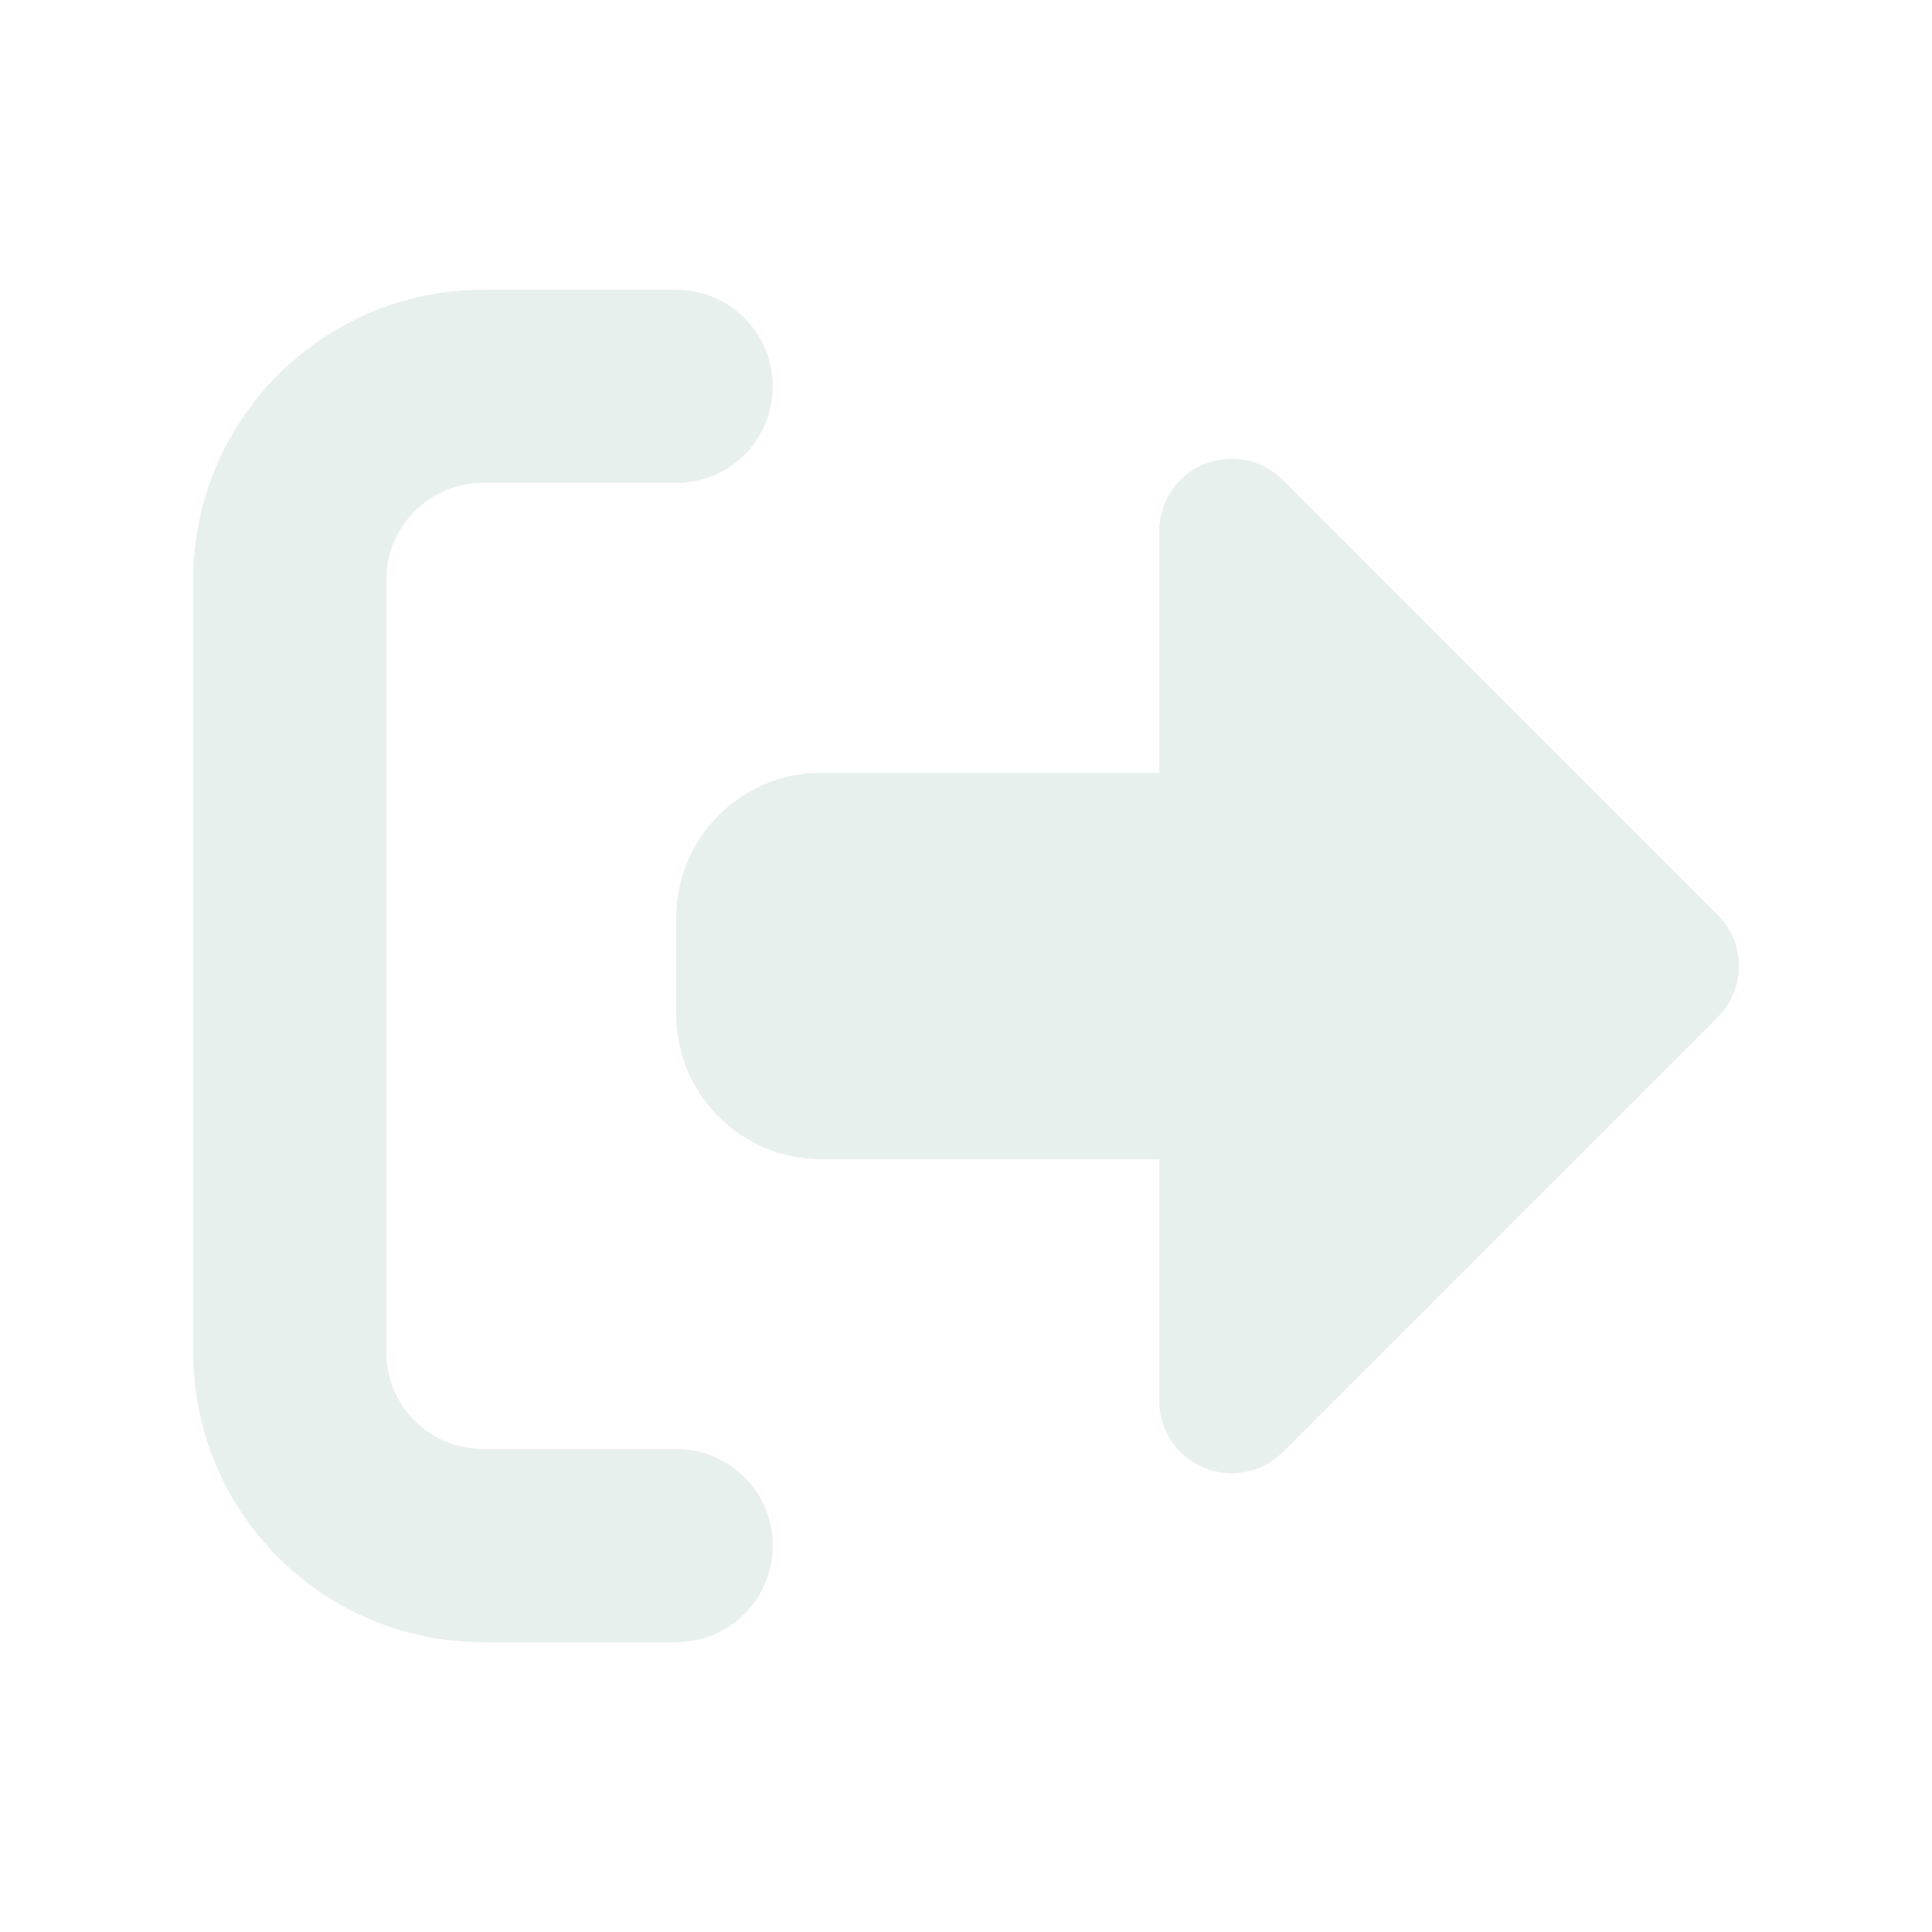
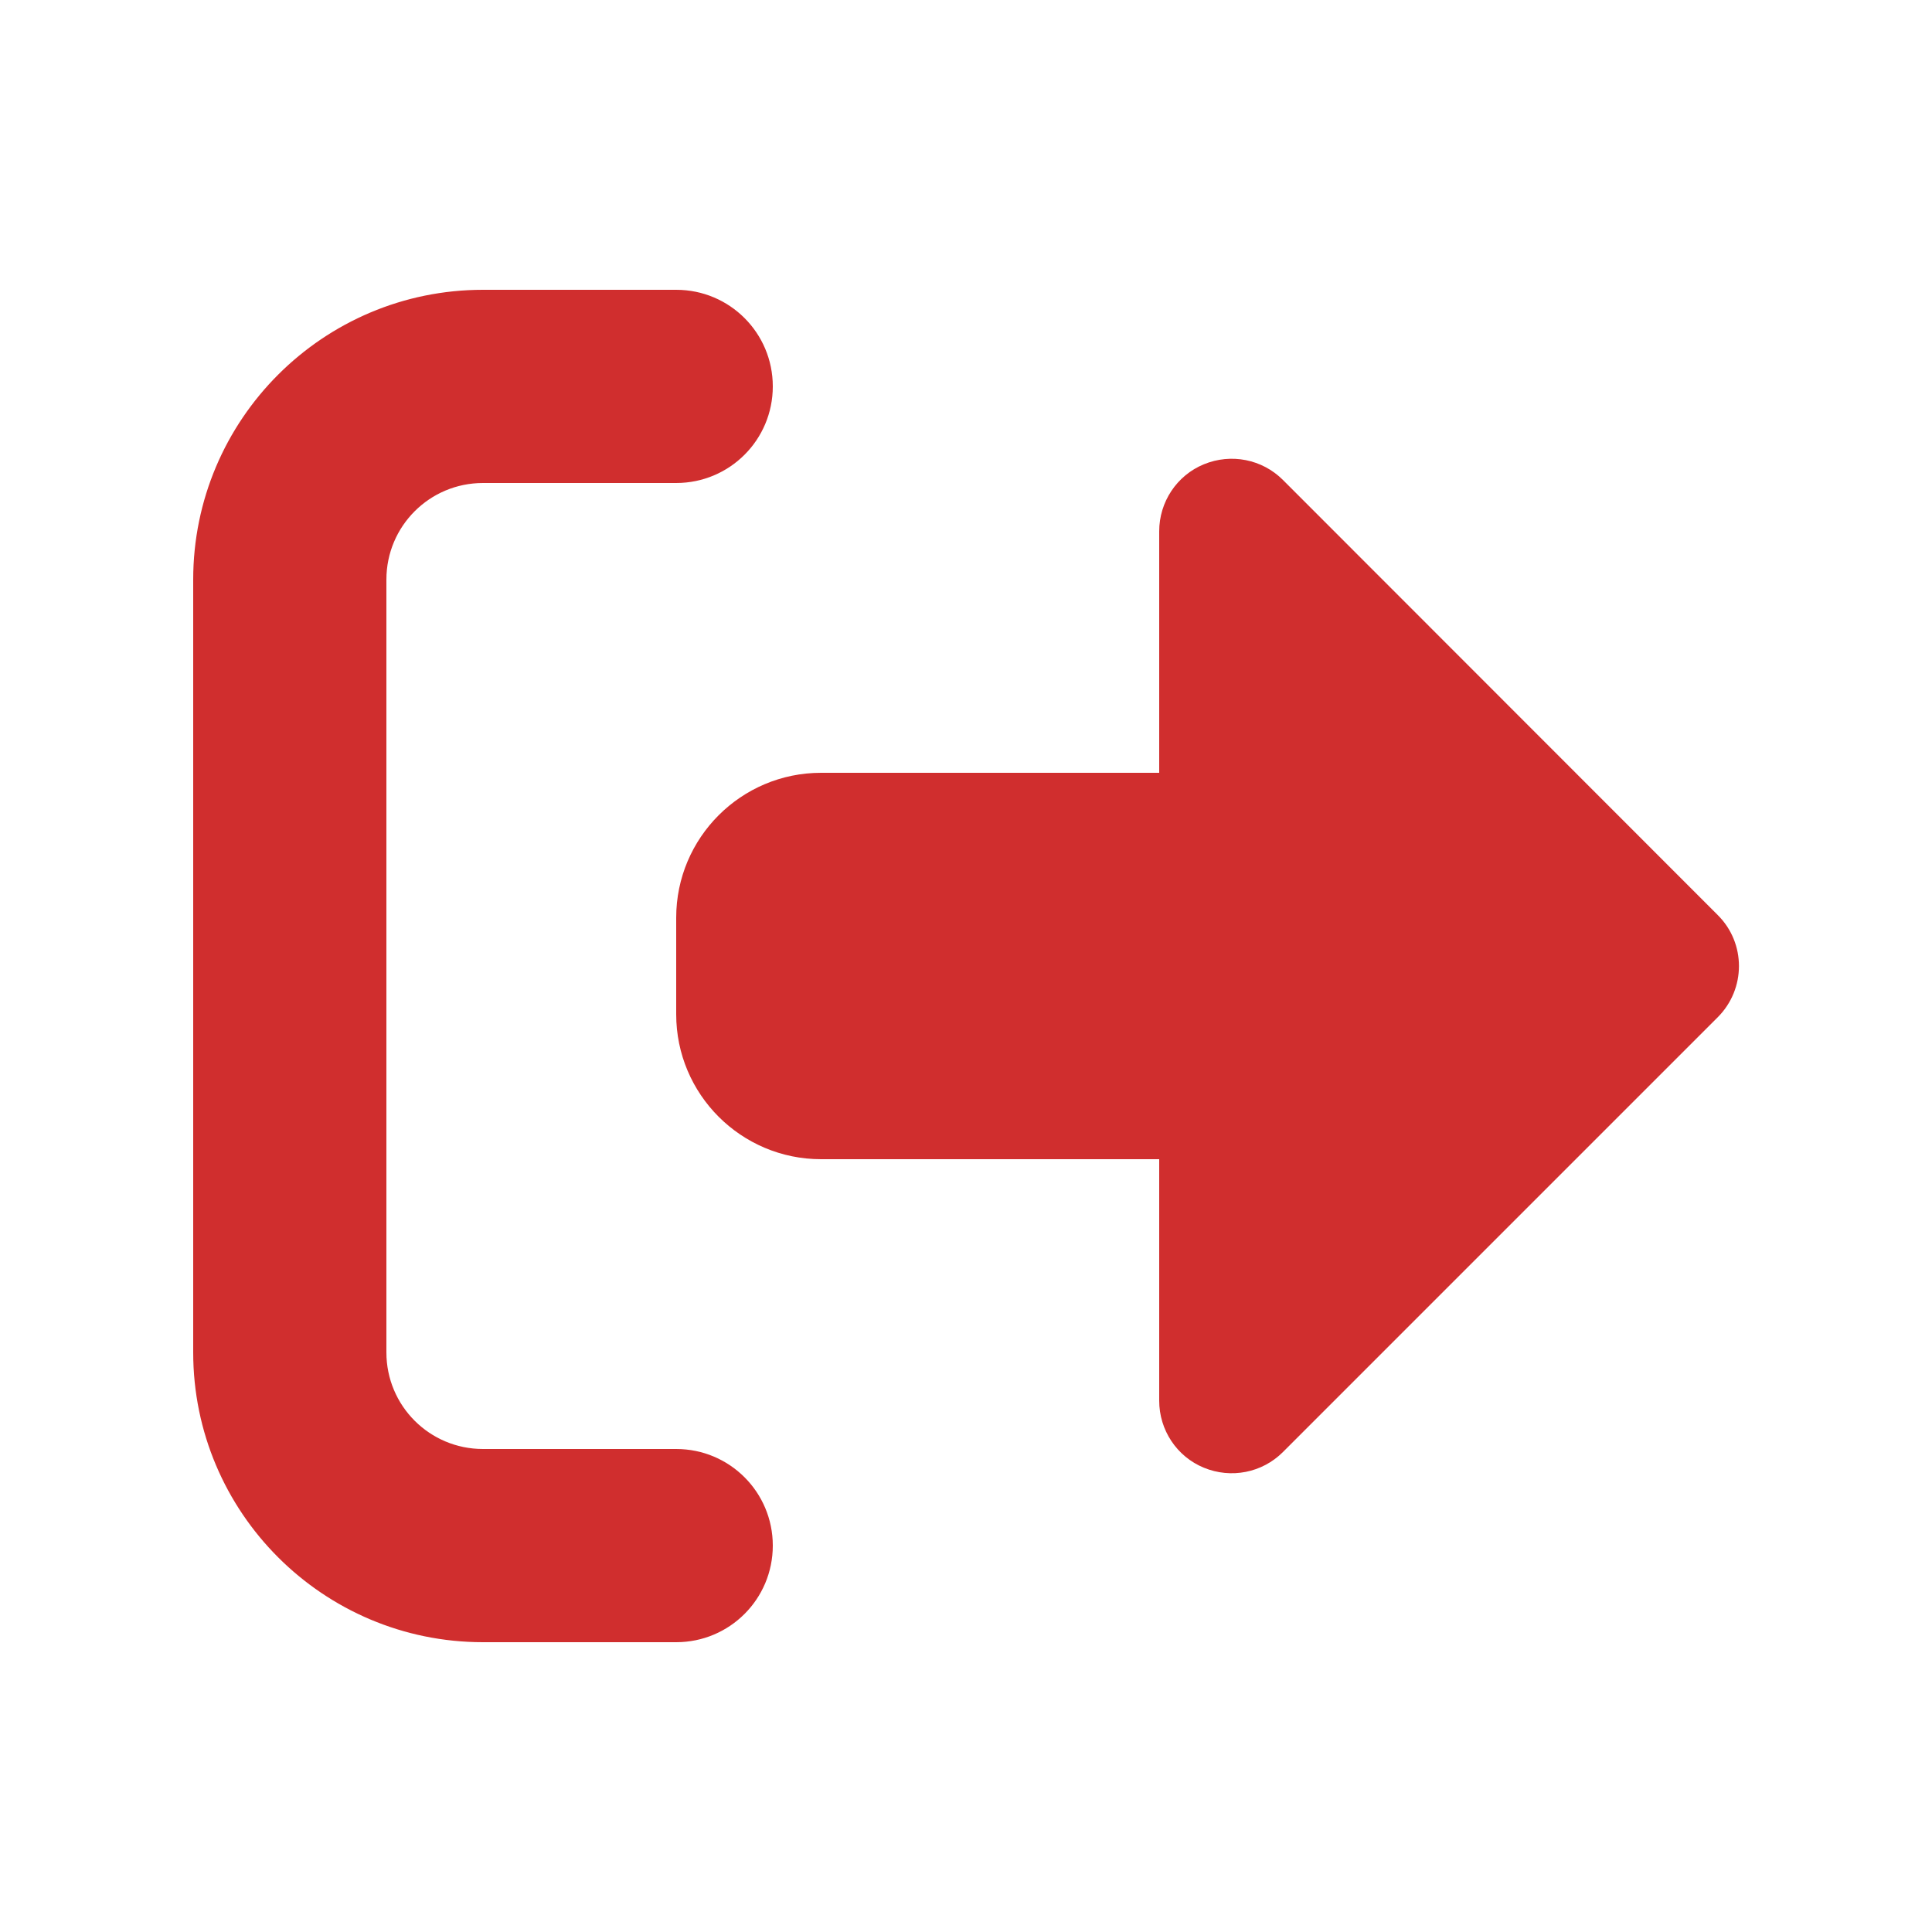
<svg xmlns="http://www.w3.org/2000/svg" viewBox="0 0 640 640">
-   <path fill="#E8F0EE" d="M569 337C578.4 327.6 578.4 312.4 569 303.1L425 159C418.1 152.1 407.8 150.1 398.8 153.8C389.8 157.5 384 166.3 384 176L384 256L272 256C245.5 256 224 277.5 224 304L224 336C224 362.5 245.5 384 272 384L384 384L384 464C384 473.7 389.8 482.5 398.8 486.2C407.8 489.9 418.1 487.9 425 481L569 337zM224 160C241.7 160 256 145.7 256 128C256 110.3 241.7 96 224 96L160 96C107 96 64 139 64 192L64 448C64 501 107 544 160 544L224 544C241.7 544 256 529.7 256 512C256 494.3 241.7 480 224 480L160 480C142.3 480 128 465.7 128 448L128 192C128 174.3 142.3 160 160 160L224 160z" />
+   <path fill="#d02e2e" d="M569 337C578.4 327.6 578.4 312.4 569 303.1L425 159C418.1 152.1 407.8 150.1 398.8 153.8C389.8 157.5 384 166.3 384 176L384 256L272 256C245.5 256 224 277.5 224 304L224 336C224 362.5 245.5 384 272 384L384 384L384 464C384 473.7 389.8 482.5 398.8 486.2C407.8 489.9 418.1 487.9 425 481L569 337zM224 160C241.7 160 256 145.7 256 128C256 110.3 241.7 96 224 96L160 96C107 96 64 139 64 192L64 448C64 501 107 544 160 544L224 544C241.7 544 256 529.7 256 512C256 494.3 241.7 480 224 480L160 480C142.3 480 128 465.7 128 448L128 192C128 174.3 142.3 160 160 160L224 160z" />
</svg>
